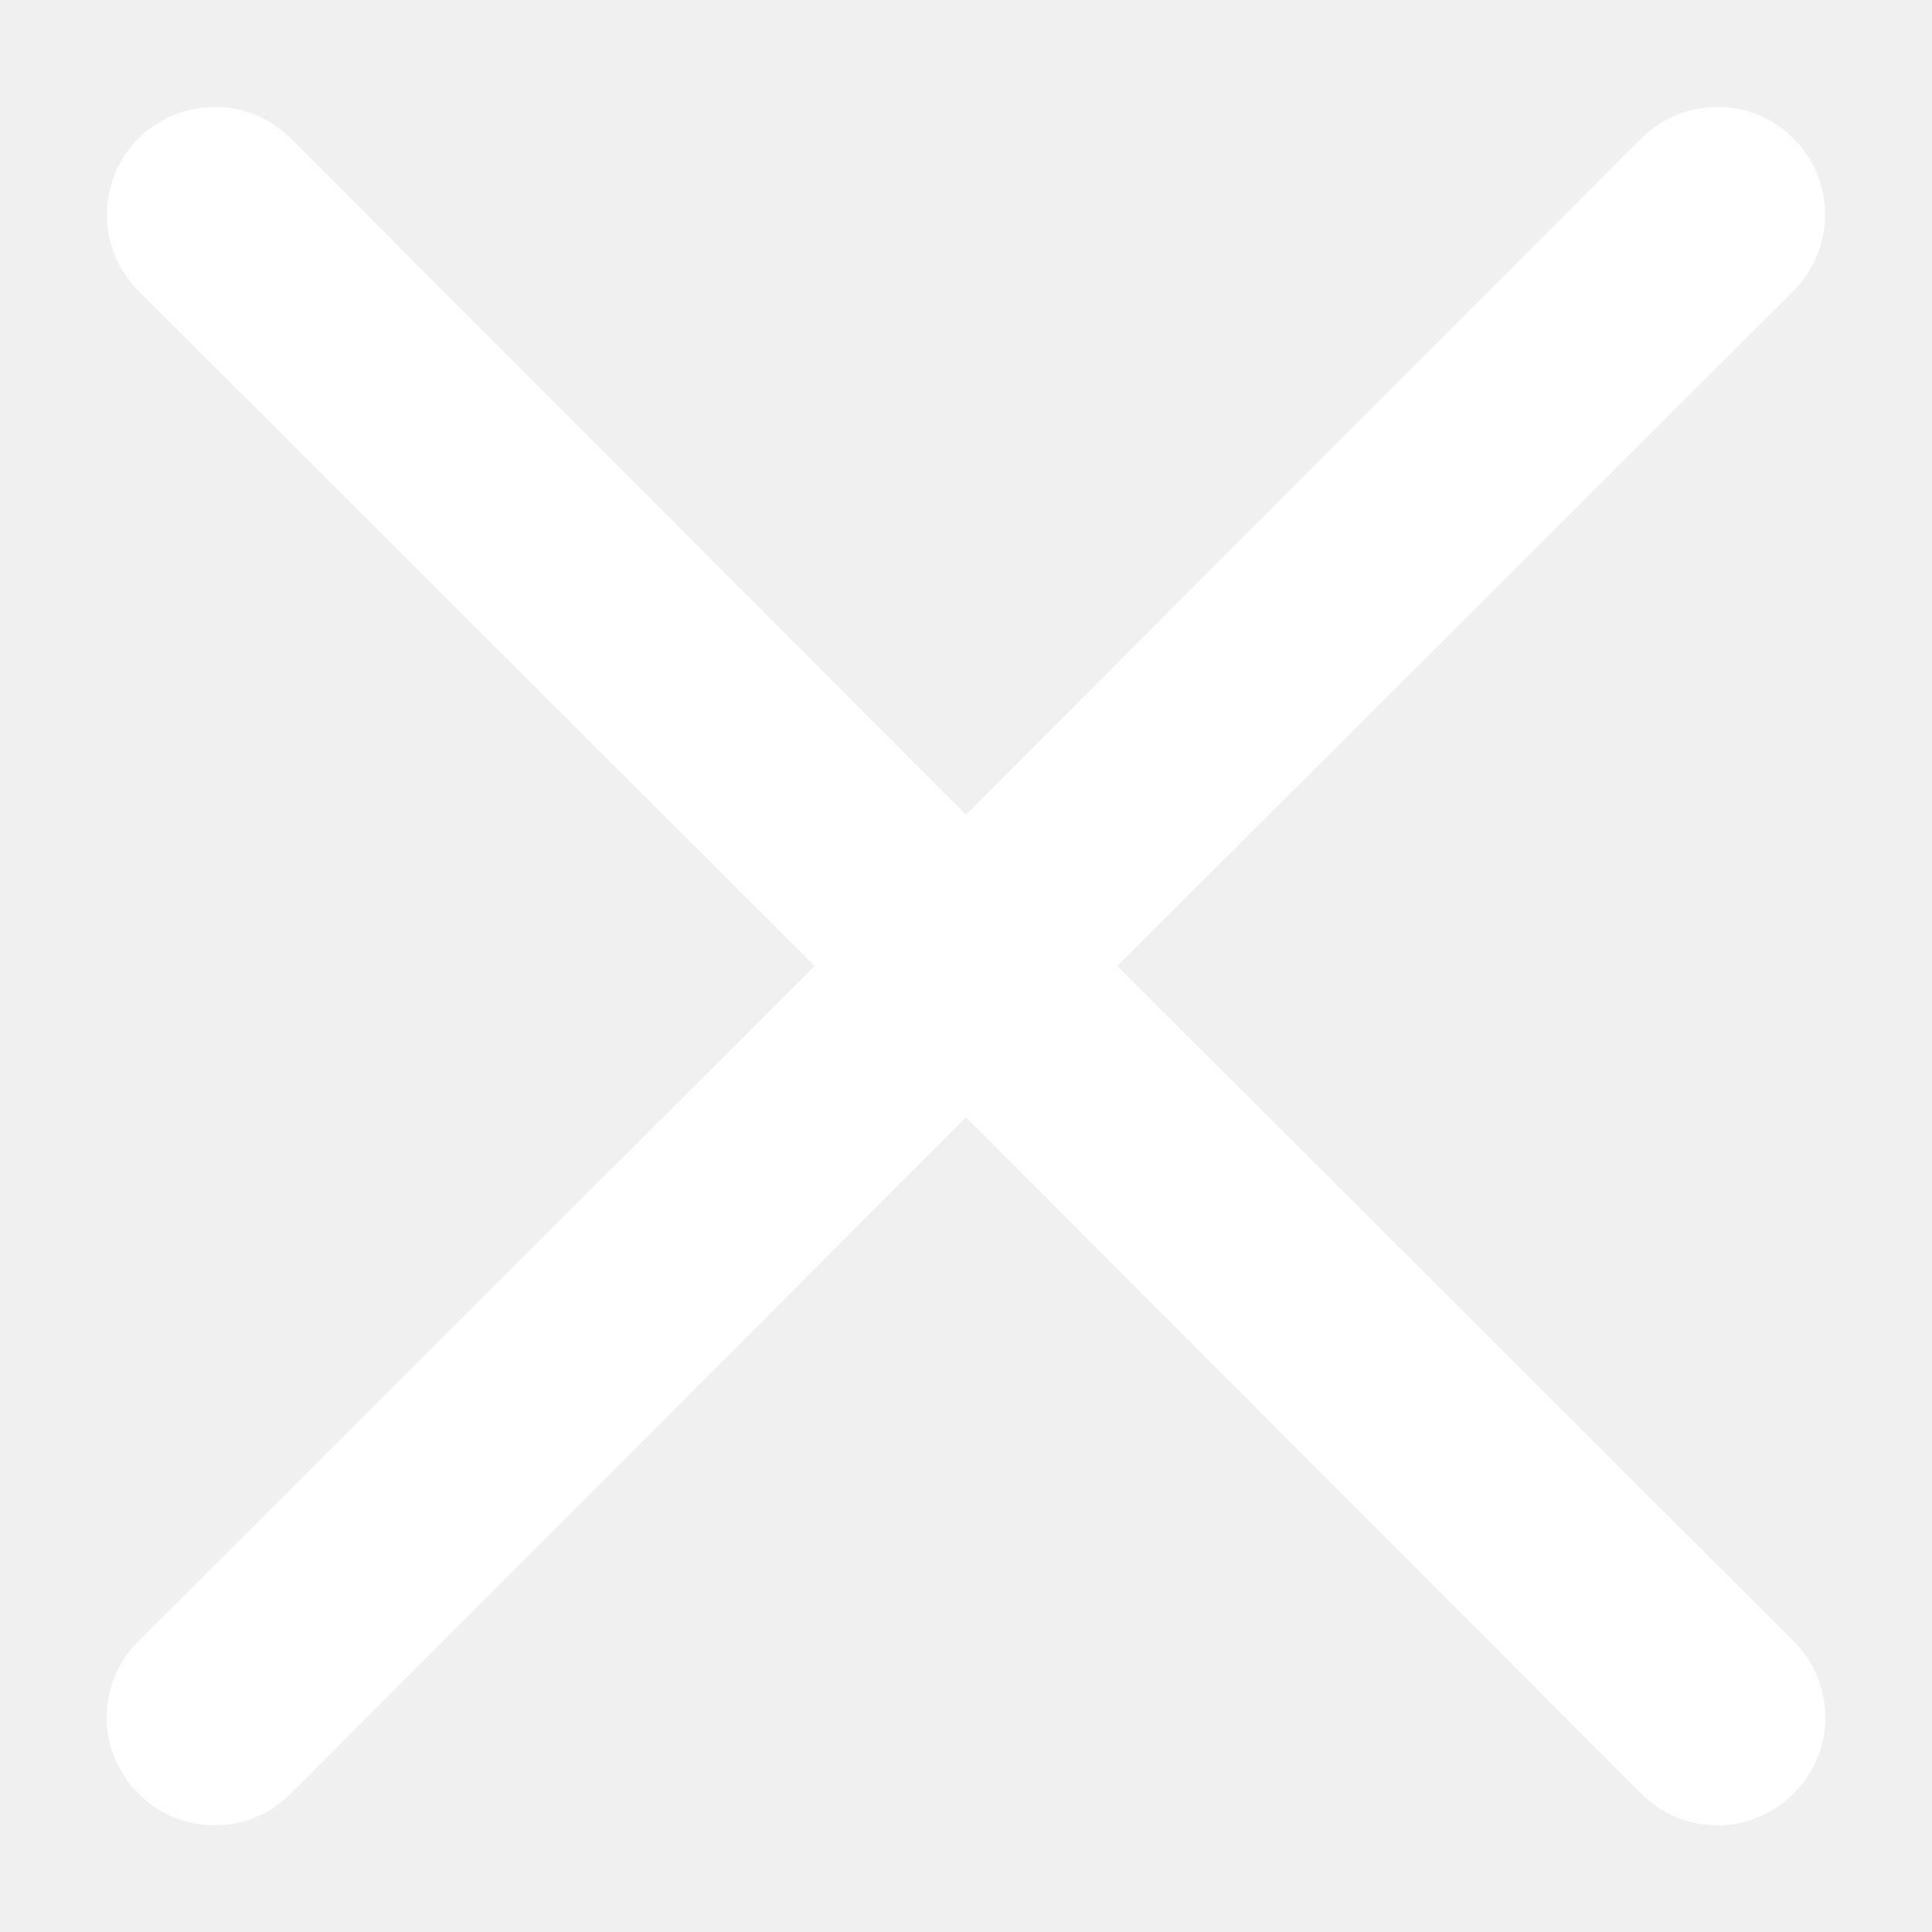
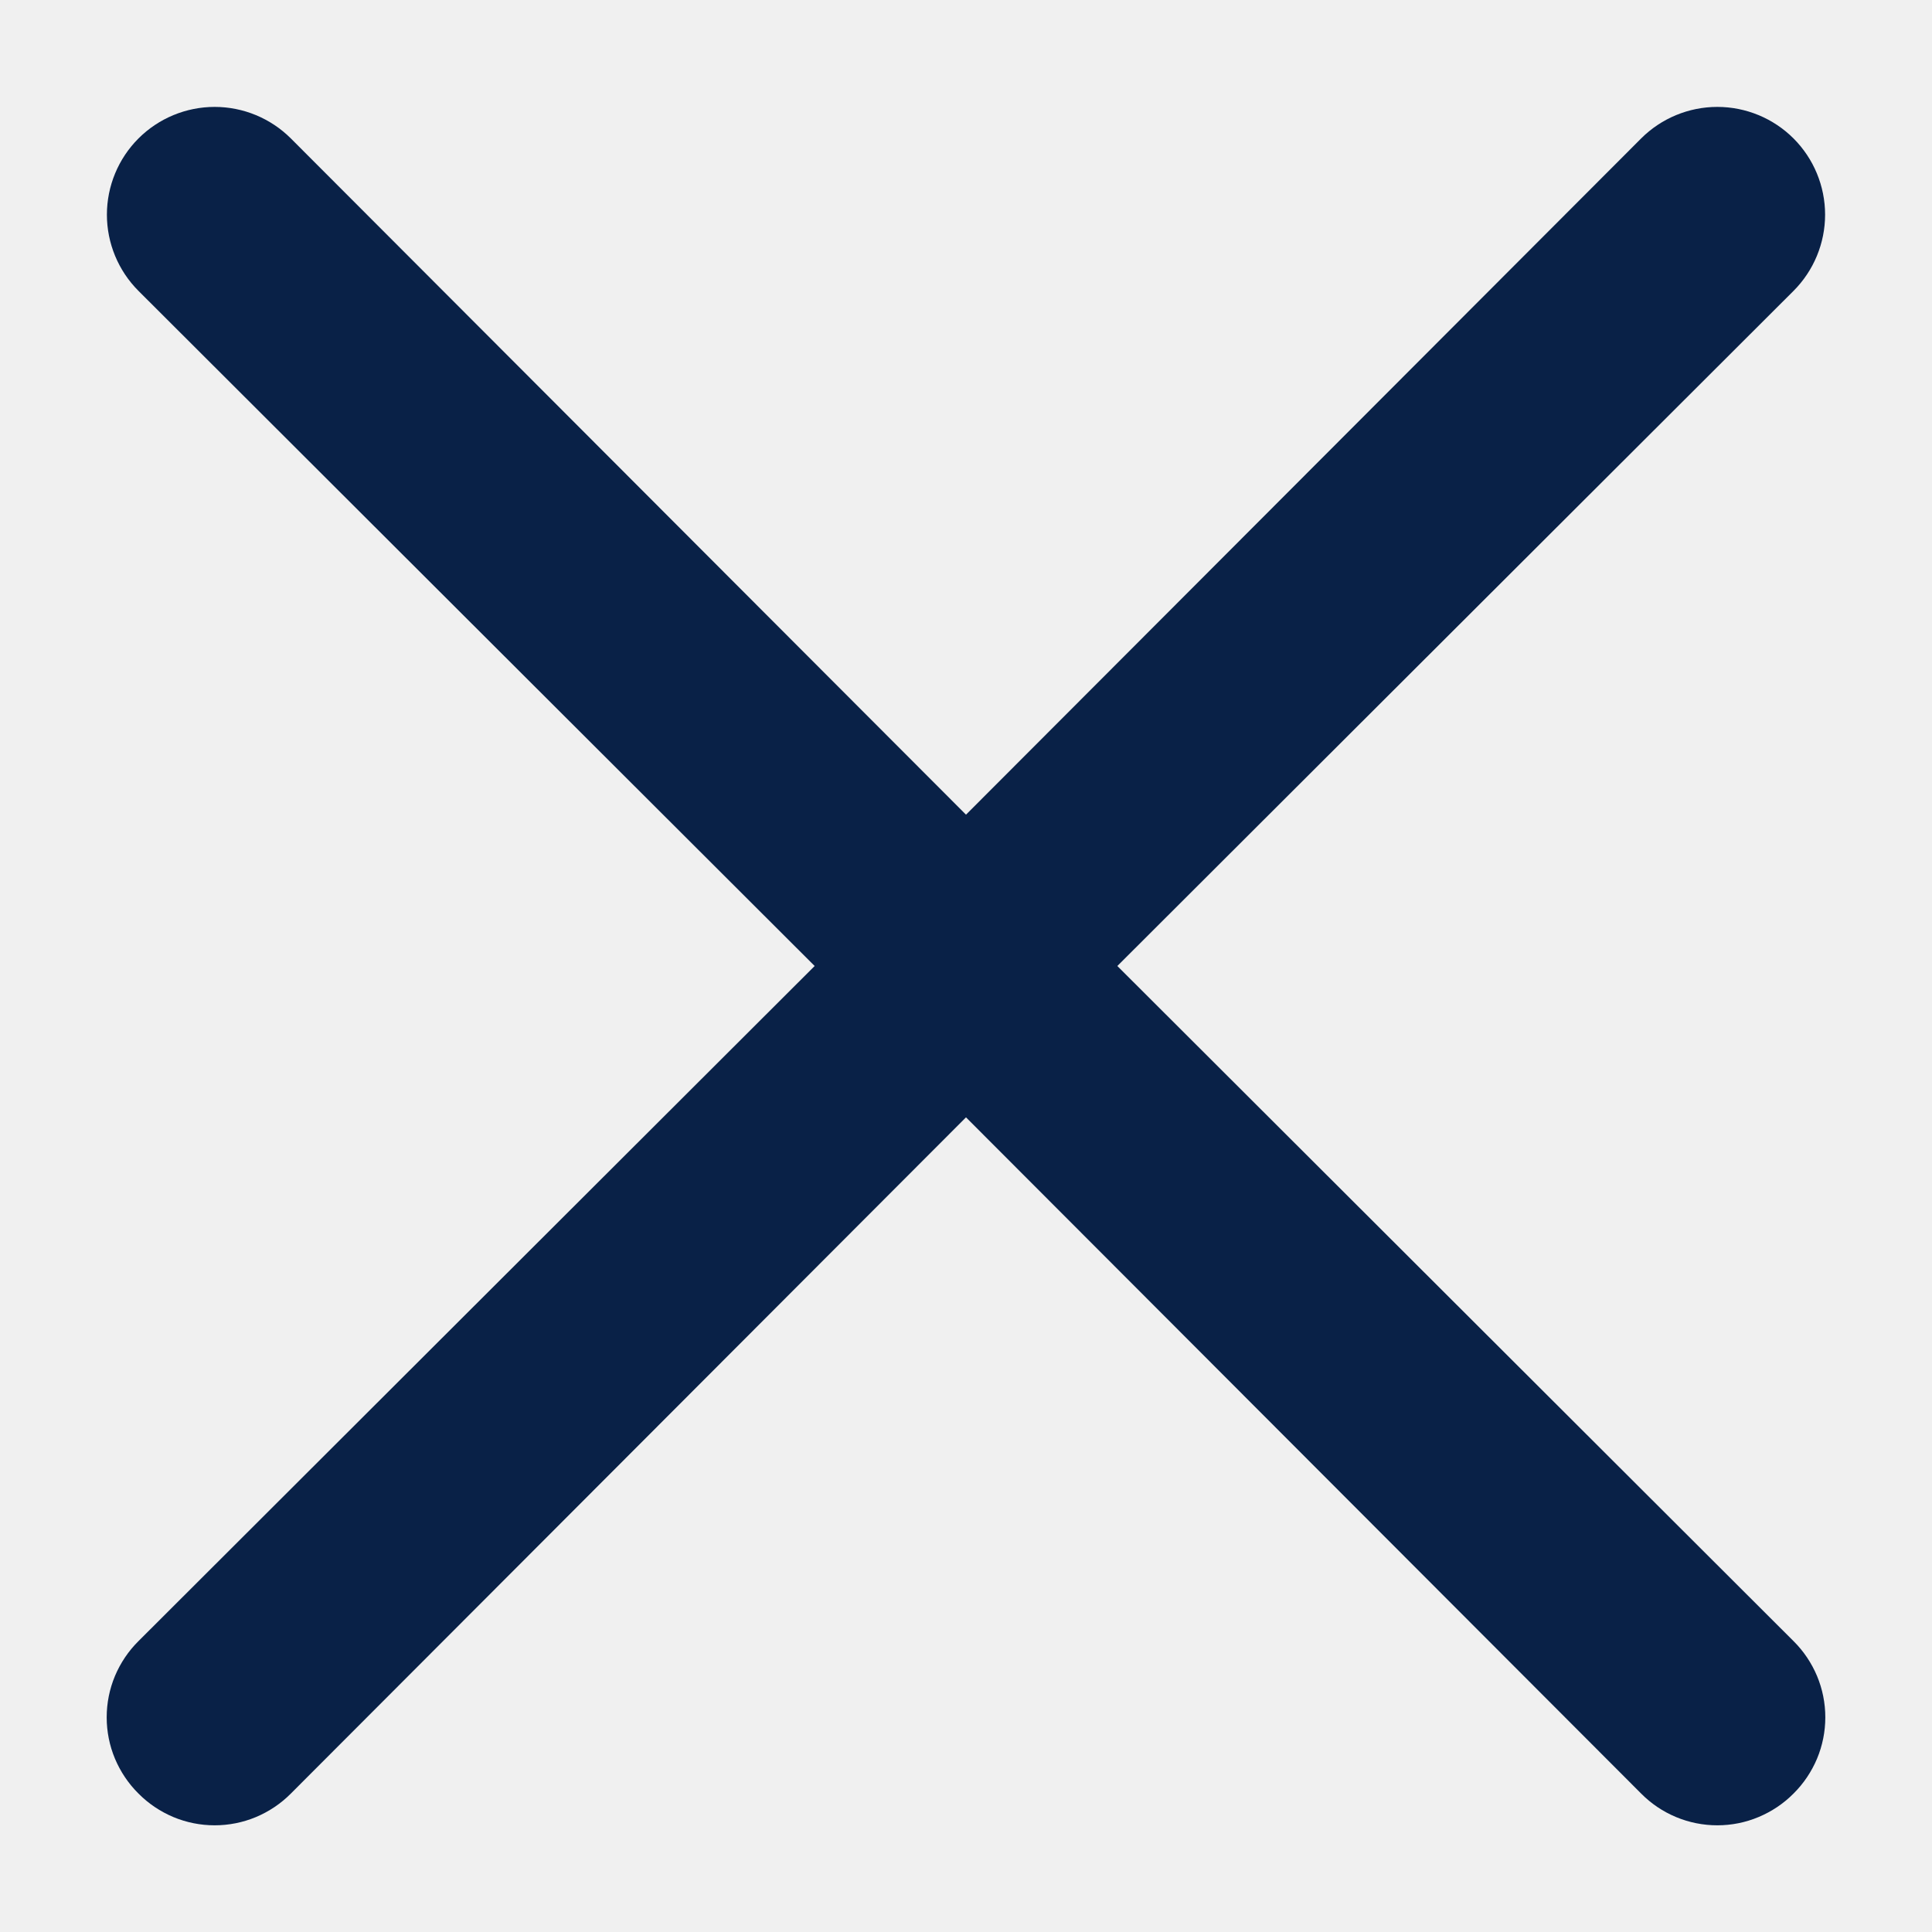
- <svg xmlns="http://www.w3.org/2000/svg" width="18" height="18" viewBox="0 0 18 18" fill="#FFF">
-   <path d="M10.41 9L16.71 2.71C16.898 2.522 17.004 2.266 17.004 2C17.004 1.734 16.898 1.478 16.71 1.29C16.522 1.102 16.266 0.996 16 0.996C15.734 0.996 15.478 1.102 15.29 1.29L9 7.59L2.71 1.29C2.522 1.102 2.266 0.996 2 0.996C1.734 0.996 1.478 1.102 1.29 1.29C1.102 1.478 0.996 1.734 0.996 2C0.996 2.266 1.102 2.522 1.29 2.71L7.59 9L1.29 15.29C1.196 15.383 1.122 15.494 1.071 15.615C1.02 15.737 0.994 15.868 0.994 16C0.994 16.132 1.02 16.263 1.071 16.385C1.122 16.506 1.196 16.617 1.29 16.71C1.383 16.804 1.494 16.878 1.615 16.929C1.737 16.98 1.868 17.006 2 17.006C2.132 17.006 2.263 16.98 2.385 16.929C2.506 16.878 2.617 16.804 2.71 16.71L9 10.41L15.29 16.71C15.383 16.804 15.493 16.878 15.615 16.929C15.737 16.98 15.868 17.006 16 17.006C16.132 17.006 16.263 16.98 16.384 16.929C16.506 16.878 16.617 16.804 16.71 16.71C16.804 16.617 16.878 16.506 16.929 16.385C16.98 16.263 17.006 16.132 17.006 16C17.006 15.868 16.98 15.737 16.929 15.615C16.878 15.494 16.804 15.383 16.71 15.29L10.41 9Z" fill="#FFFFFF" />
+ <svg xmlns="http://www.w3.org/2000/svg" width="18" height="18" viewBox="0 0 18 18" fill="#092147">
+   <path d="M10.41 9L16.71 2.71C16.898 2.522 17.004 2.266 17.004 2C17.004 1.734 16.898 1.478 16.71 1.29C16.522 1.102 16.266 0.996 16 0.996C15.734 0.996 15.478 1.102 15.29 1.29L9 7.59L2.71 1.29C2.522 1.102 2.266 0.996 2 0.996C1.734 0.996 1.478 1.102 1.29 1.29C1.102 1.478 0.996 1.734 0.996 2C0.996 2.266 1.102 2.522 1.29 2.71L7.59 9L1.29 15.29C1.196 15.383 1.122 15.494 1.071 15.615C1.02 15.737 0.994 15.868 0.994 16C0.994 16.132 1.02 16.263 1.071 16.385C1.122 16.506 1.196 16.617 1.29 16.71C1.383 16.804 1.494 16.878 1.615 16.929C1.737 16.98 1.868 17.006 2 17.006C2.132 17.006 2.263 16.98 2.385 16.929C2.506 16.878 2.617 16.804 2.71 16.71L9 10.41L15.29 16.71C15.383 16.804 15.493 16.878 15.615 16.929C15.737 16.98 15.868 17.006 16 17.006C16.132 17.006 16.263 16.98 16.384 16.929C16.506 16.878 16.617 16.804 16.71 16.71C16.804 16.617 16.878 16.506 16.929 16.385C16.98 16.263 17.006 16.132 17.006 16C17.006 15.868 16.98 15.737 16.929 15.615C16.878 15.494 16.804 15.383 16.71 15.29L10.41 9Z" fill="#092147" />
</svg>
